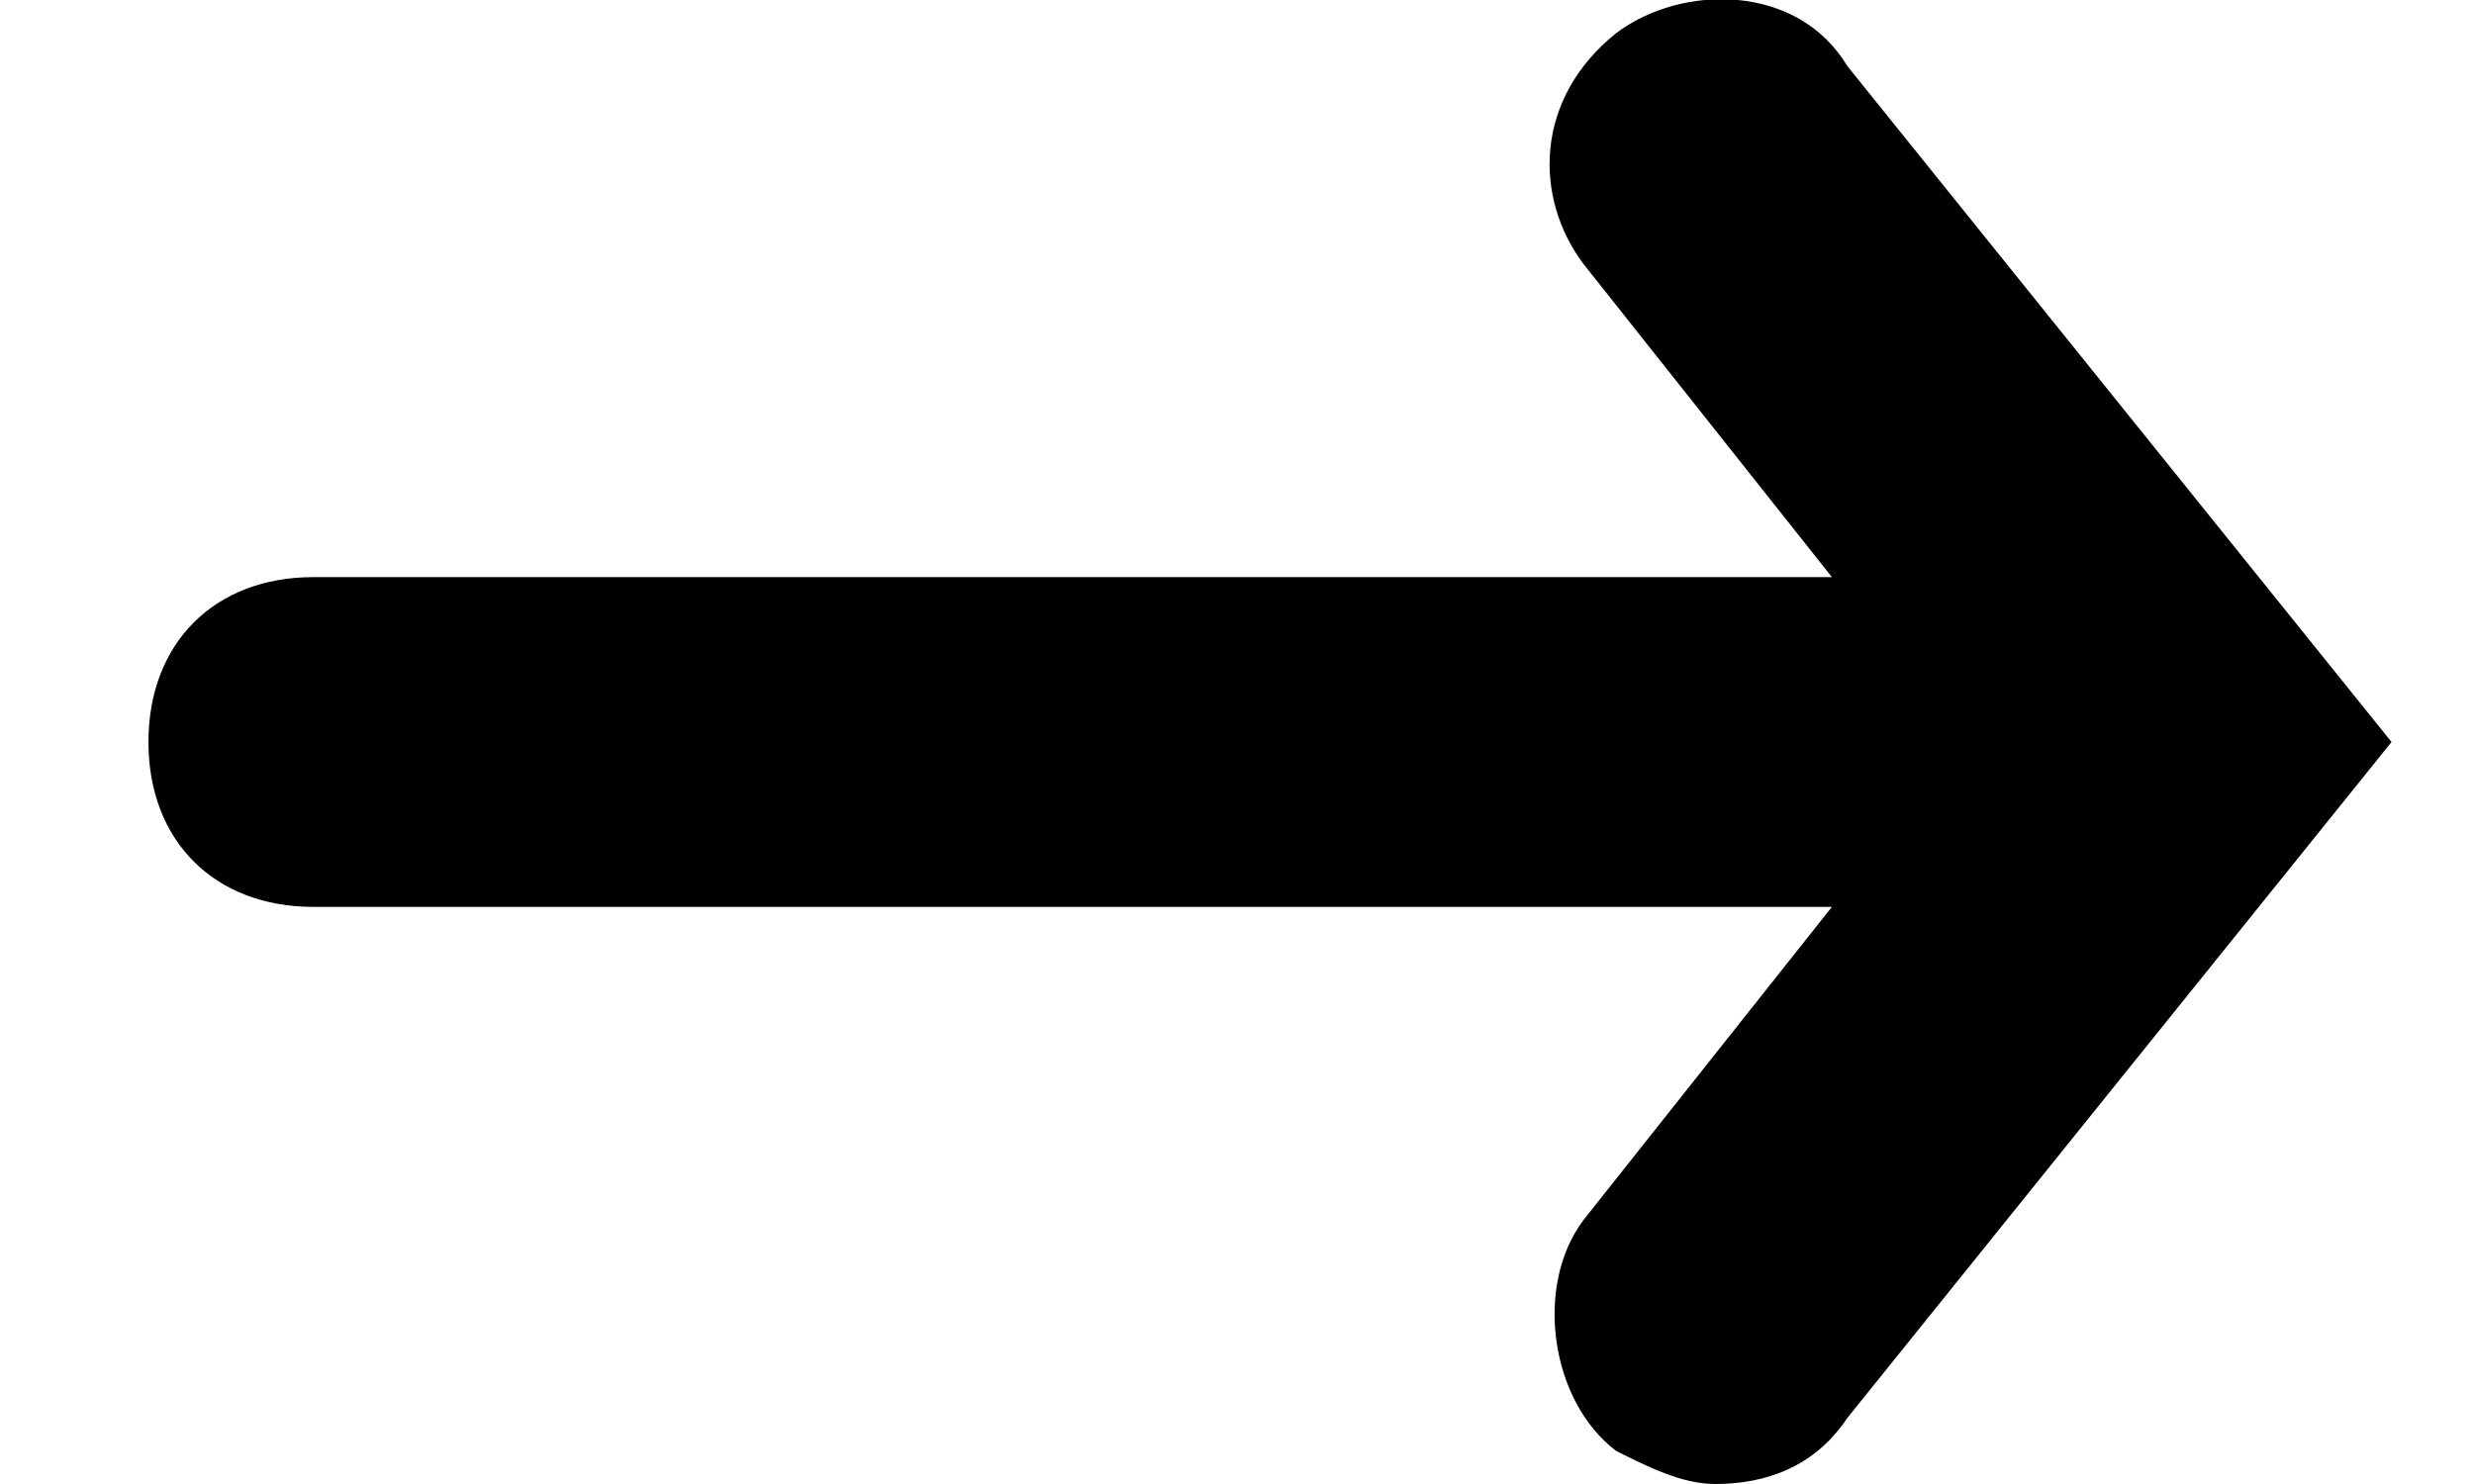
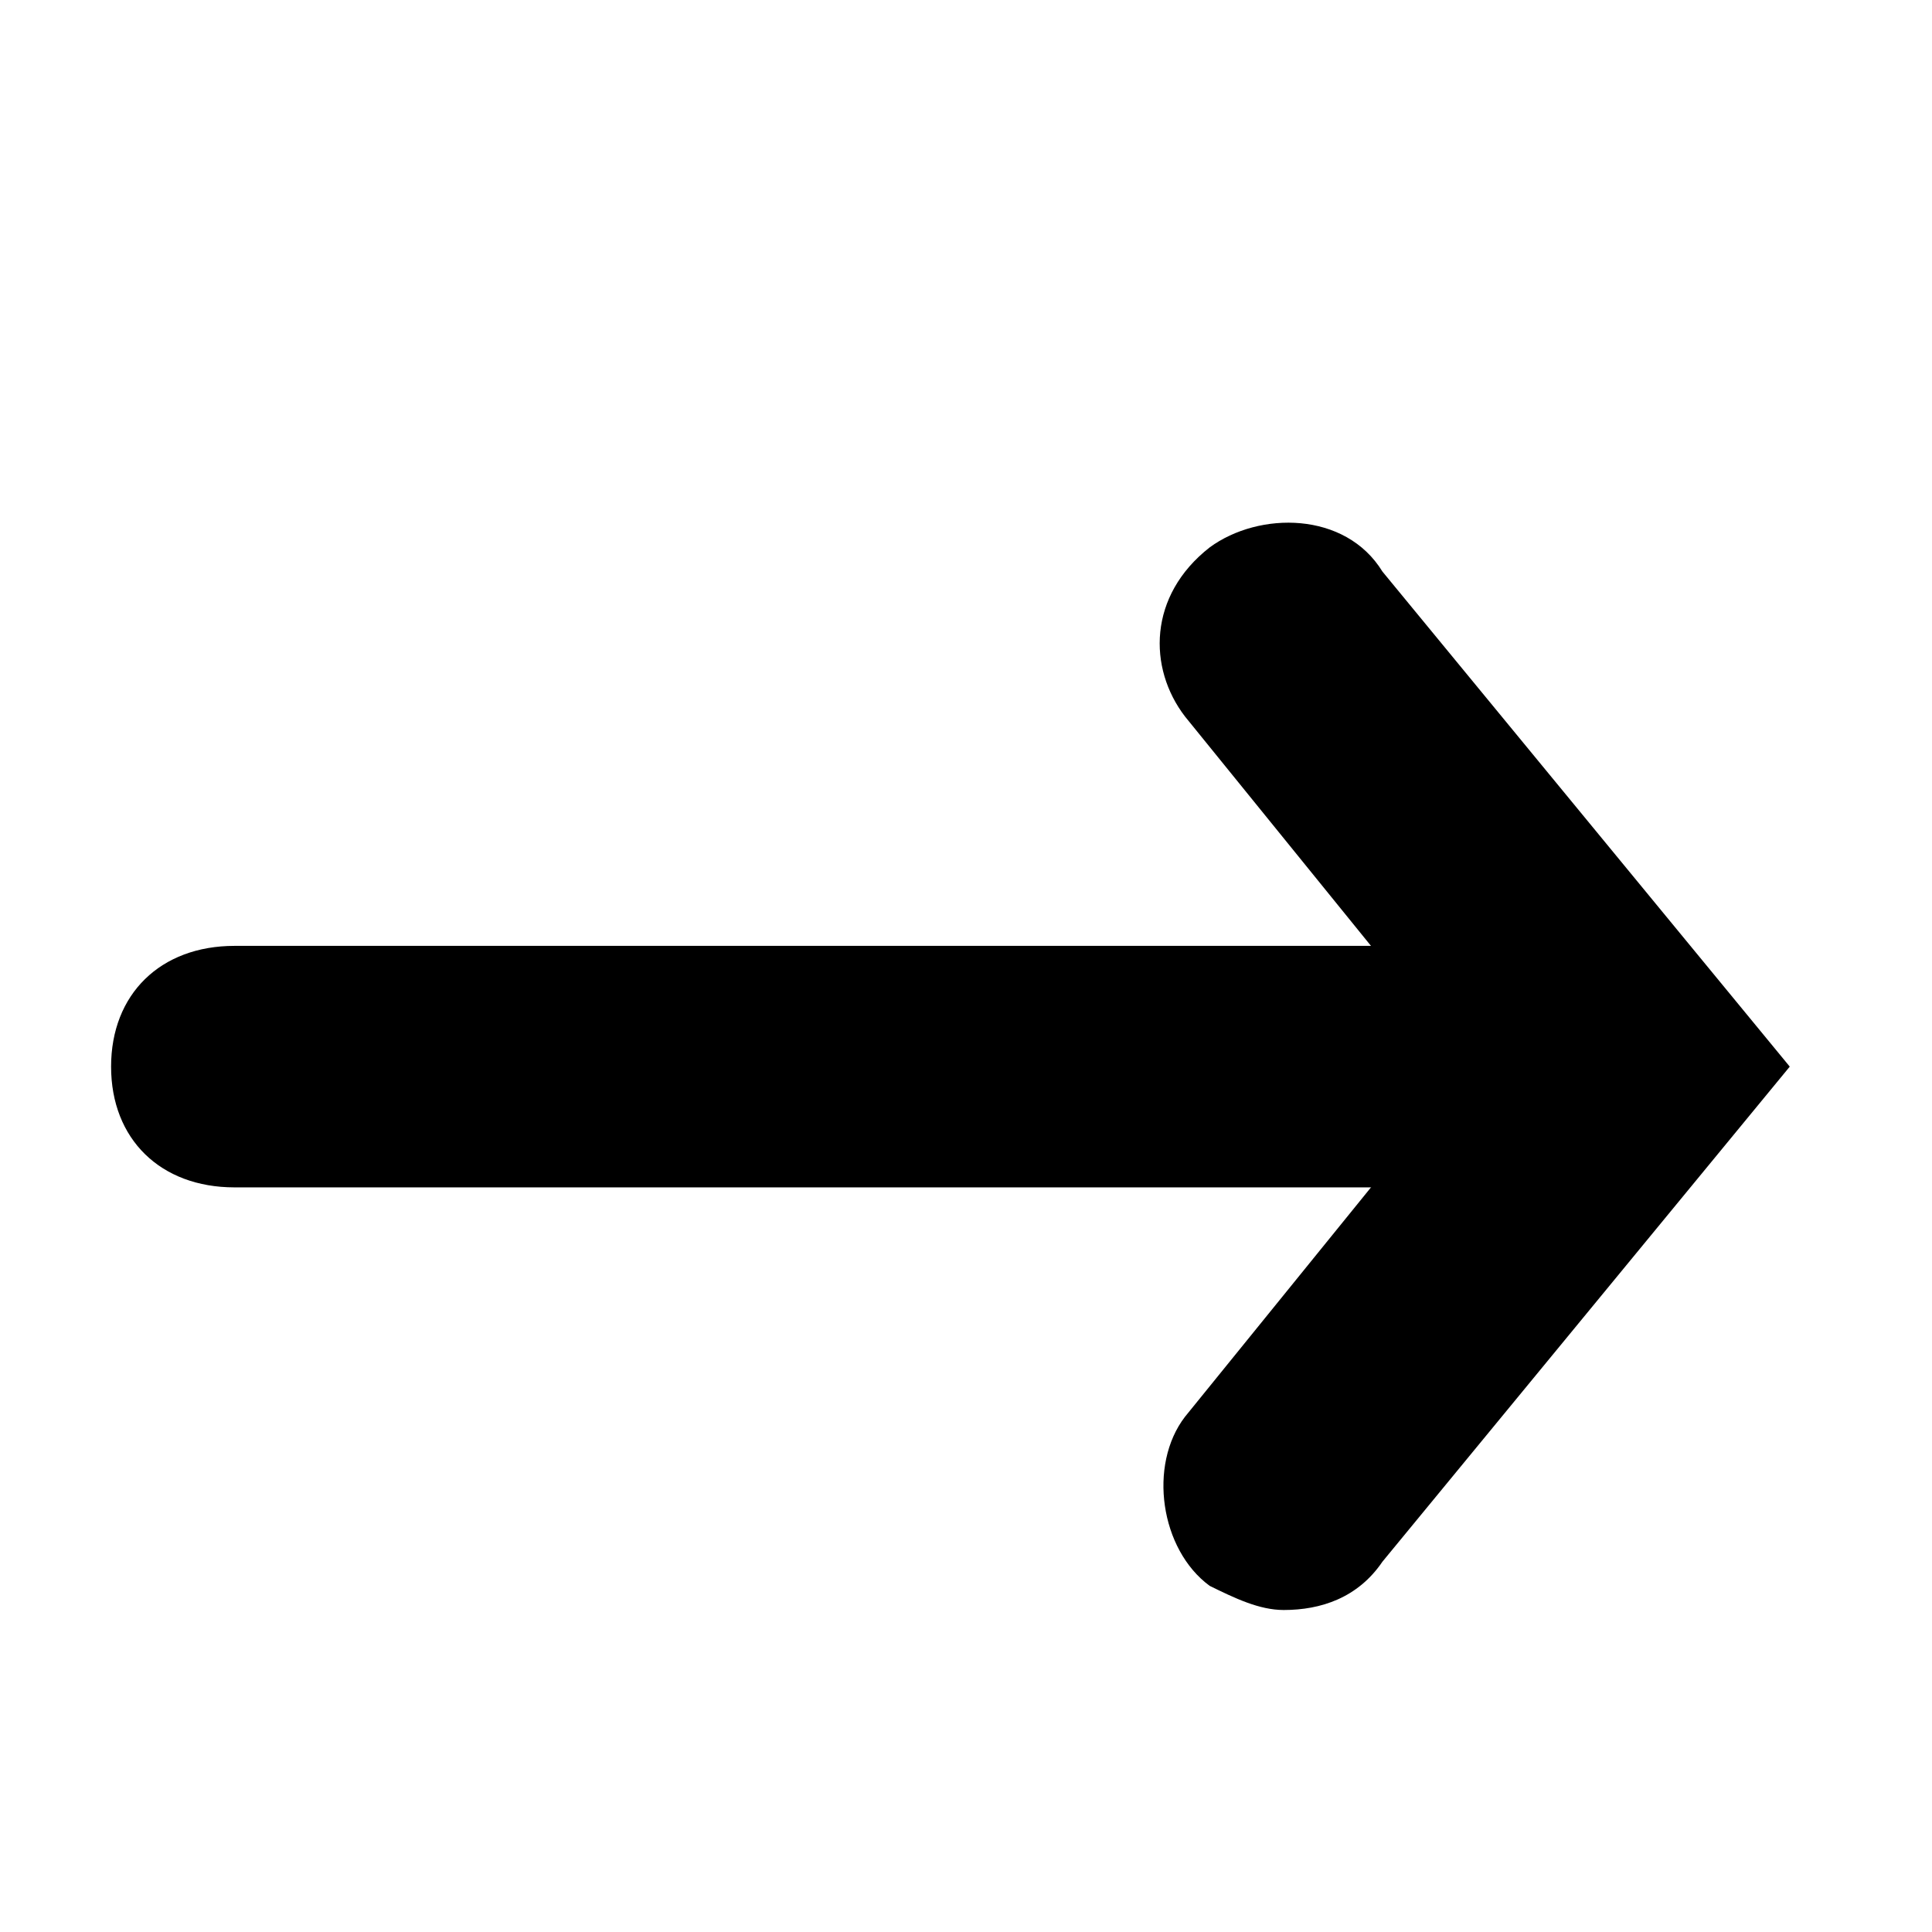
- <svg xmlns="http://www.w3.org/2000/svg" version="1.1" width="15px" height="9px" viewBox="0 0 15 9">
-   <path fill="currentColor" d="M12.4,5.5H1.9c-0.6,0-1-0.4-1-1c0-0.6,0.4-1,1-1h10.5c0.6,0,1,0.4,1,1C13.4,5.1,13,5.5,12.4,5.5z" />
-   <path fill="currentColor" d="M10.4,9C10.2,9,10,8.9,9.8,8.8c-0.4-0.3-0.5-1-0.2-1.4l2.3-2.9L9.6,1.6C9.3,1.2,9.3,0.6,9.8,0.2  c0.4-0.3,1.1-0.3,1.4,0.2l3.3,4.1l-3.3,4.1C11,8.9,10.7,9,10.4,9z" />
+ <svg xmlns="http://www.w3.org/2000/svg" width="24" height="24" viewBox="0 0 24 24">
+   <g fill="currentColor">
+     <path d="M19.013 14.75h-16.1c-.92 0-1.533-.6-1.533-1.5s.613-1.5 1.533-1.5h16.1c.92 0 1.534.6 1.534 1.5s-.614 1.5-1.534 1.5z" />
+     <path d="M15.947 20c-.307 0-.614-.15-.92-.3-.614-.45-.767-1.5-.307-2.1l3.527-4.35L14.72 8.9c-.46-.6-.46-1.5.307-2.1.613-.45 1.686-.45 2.146.3l5.06 6.15-5.06 6.15c-.306.45-.766.6-1.226.6z" />
+   </g>
</svg>
